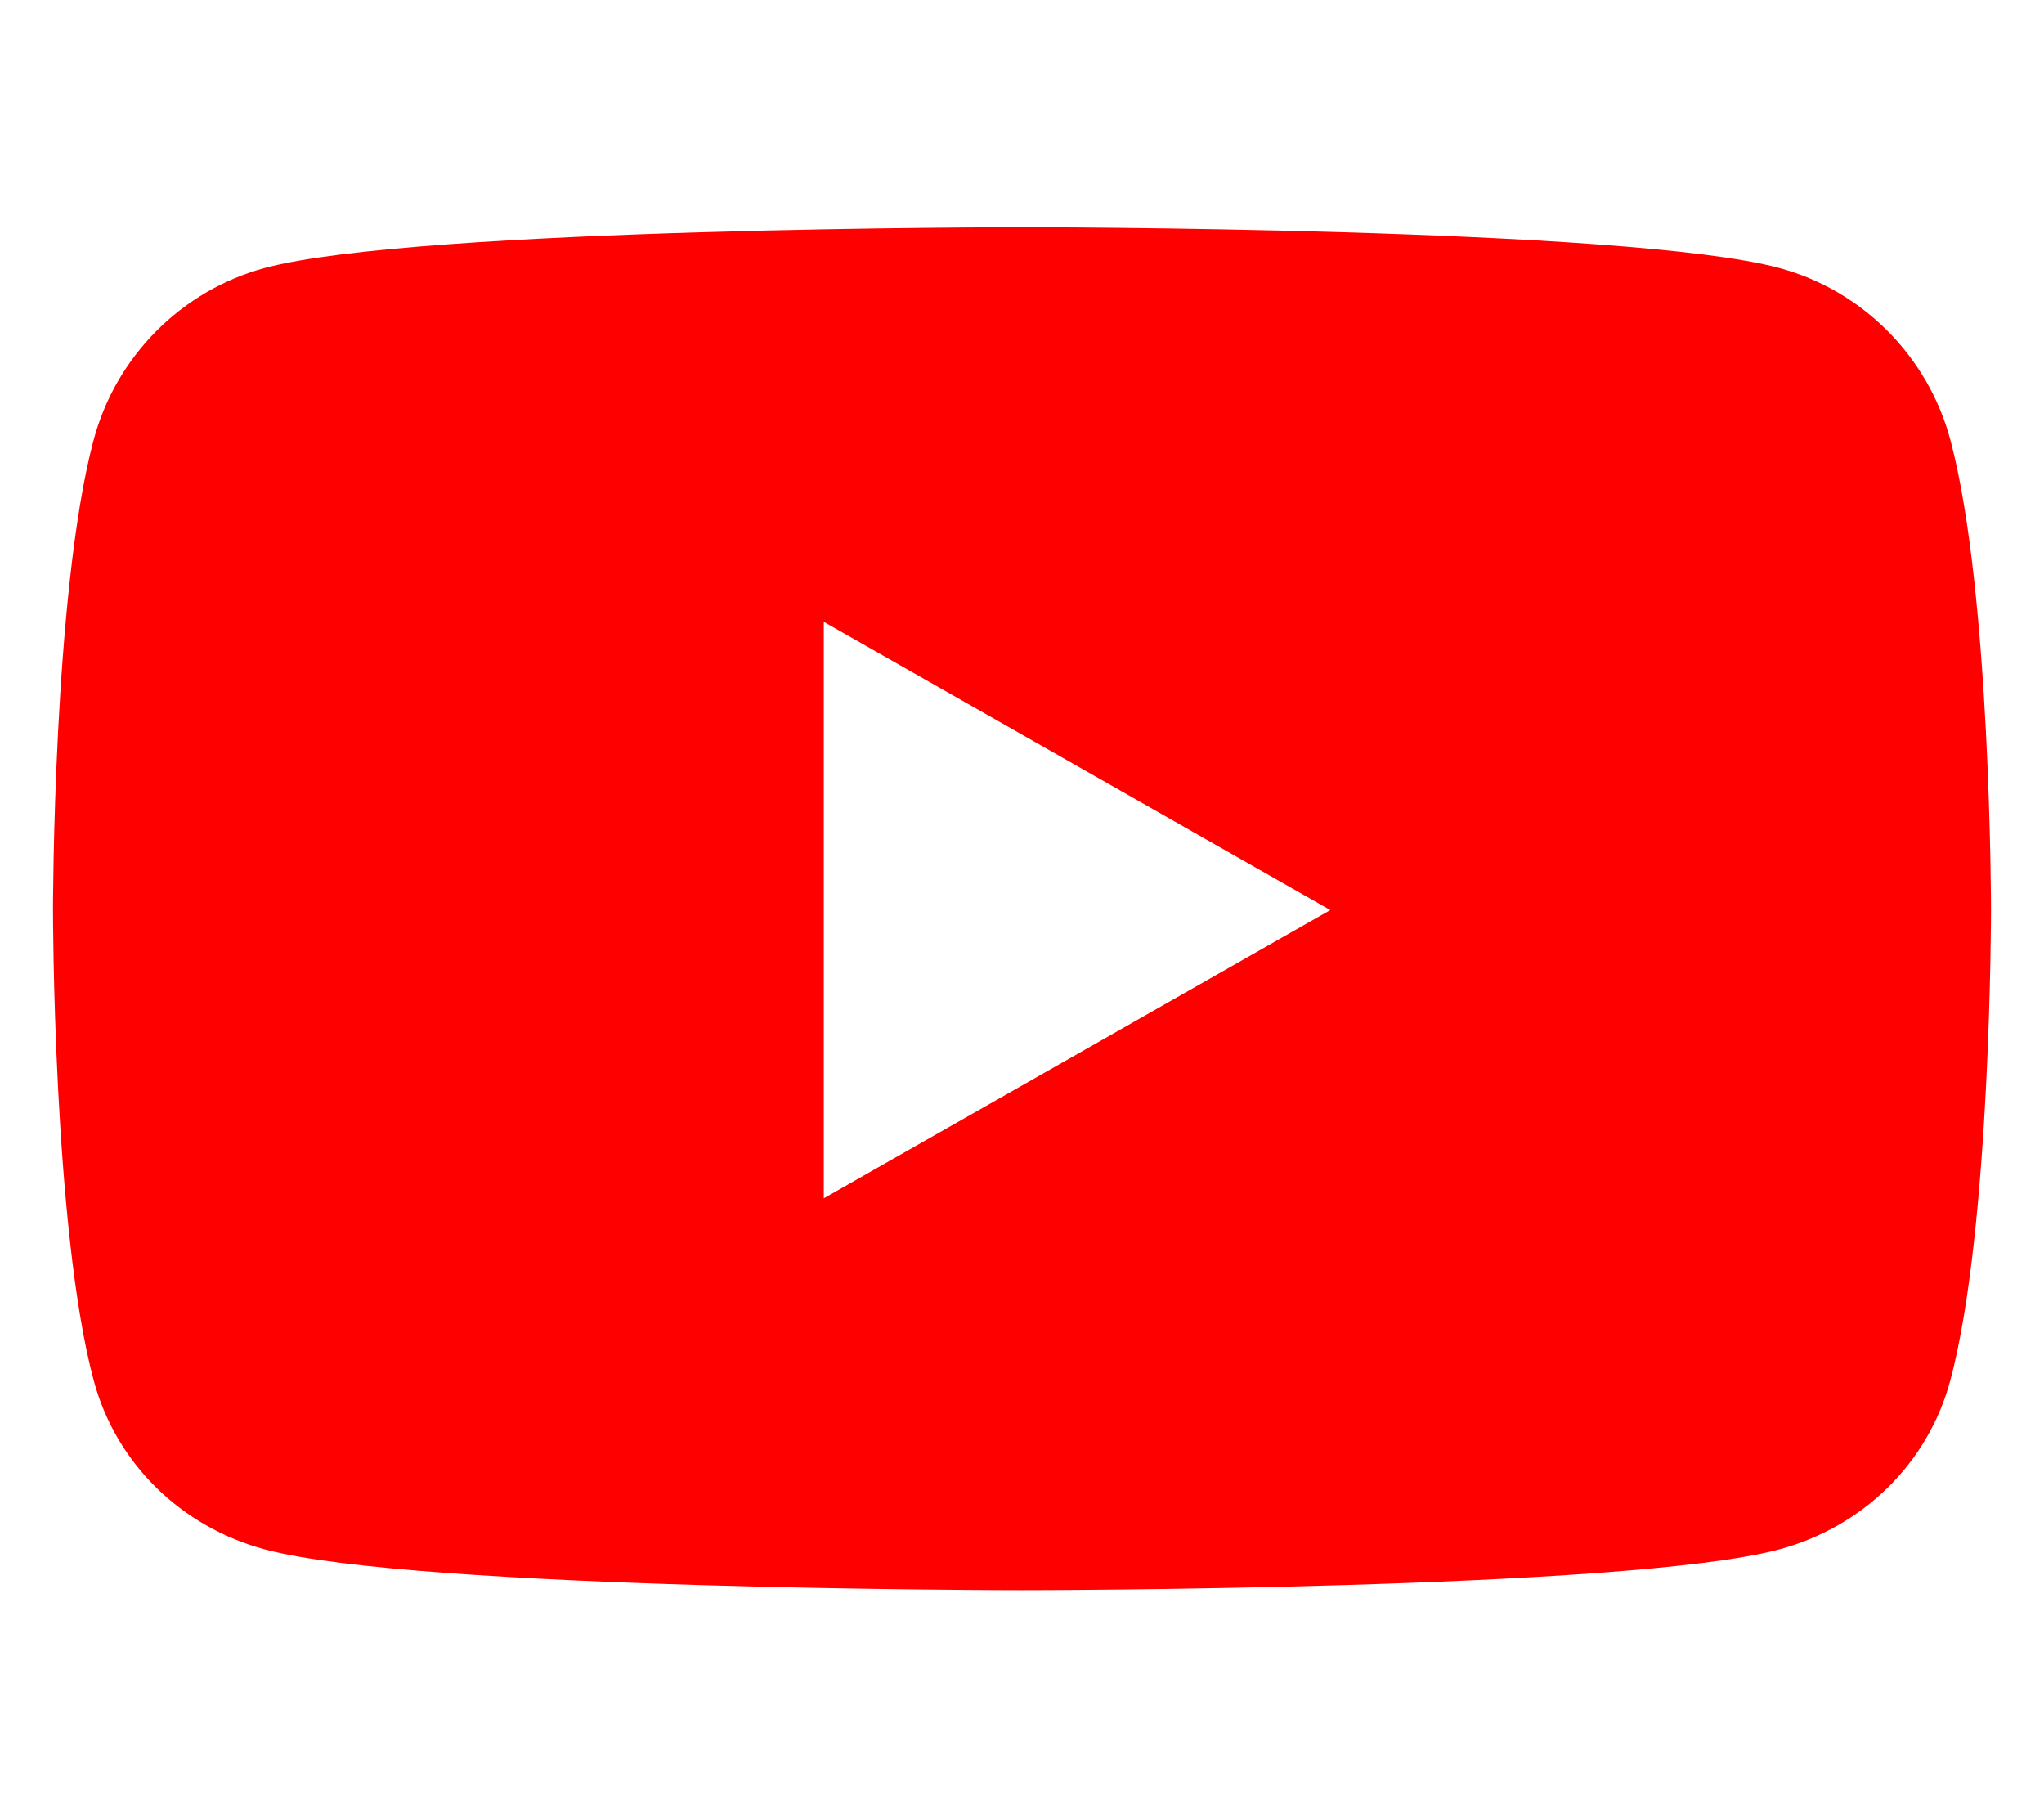
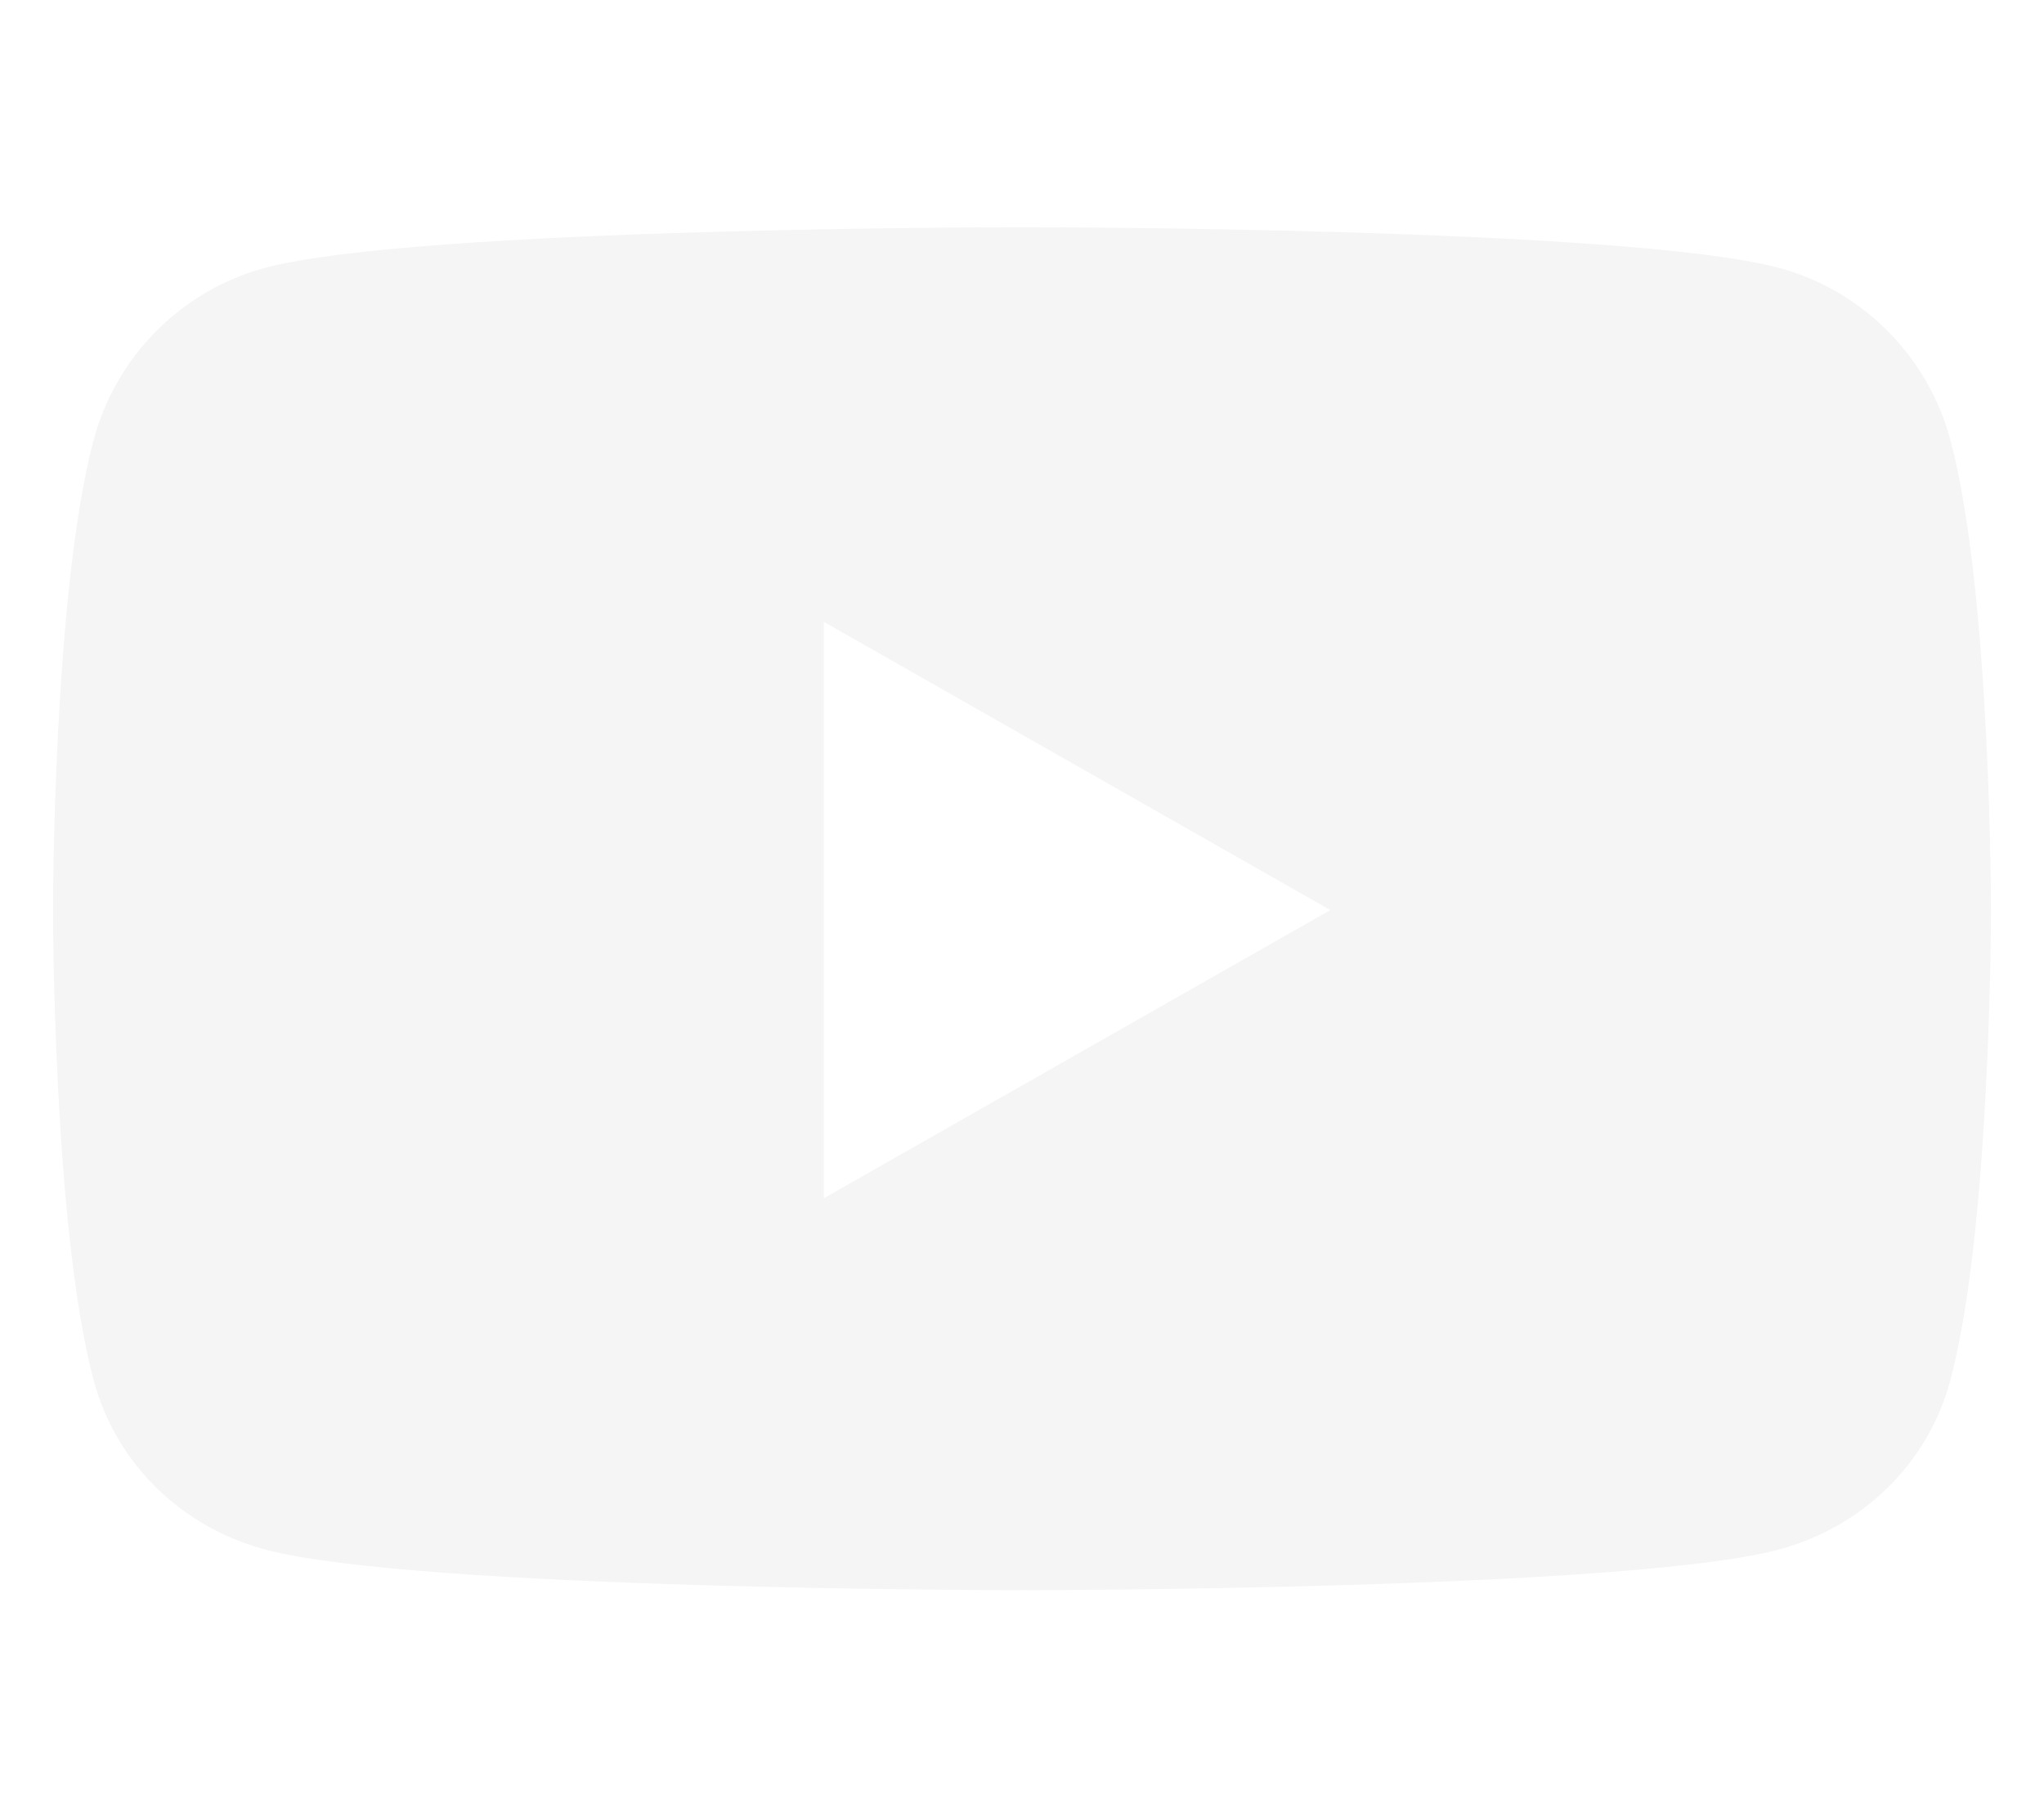
<svg xmlns="http://www.w3.org/2000/svg" aria-hidden="true" focusable="false" data-prefix="fab" data-icon="youtube" class="svg-inline--fa fa-youtube fa-w-18" role="img" viewBox="0 0 576 512">
-   <path fill="red" d="M549.655 124.083c-6.281-23.65-24.787-42.276-48.284-48.597C458.781 64 288 64 288 64S117.22 64 74.629 75.486c-23.497 6.322-42.003 24.947-48.284 48.597-11.412 42.867-11.412 132.305-11.412 132.305s0 89.438 11.412 132.305c6.281 23.65 24.787 41.5 48.284 47.821C117.22 448 288 448 288 448s170.78 0 213.371-11.486c23.497-6.321 42.003-24.171 48.284-47.821 11.412-42.867 11.412-132.305 11.412-132.305s0-89.438-11.412-132.305zm-317.51 213.508V175.185l142.739 81.205-142.739 81.201z" />
+   <path fill="#f5f5f5" d="M549.655 124.083c-6.281-23.65-24.787-42.276-48.284-48.597C458.781 64 288 64 288 64S117.22 64 74.629 75.486c-23.497 6.322-42.003 24.947-48.284 48.597-11.412 42.867-11.412 132.305-11.412 132.305s0 89.438 11.412 132.305c6.281 23.65 24.787 41.5 48.284 47.821C117.22 448 288 448 288 448s170.78 0 213.371-11.486c23.497-6.321 42.003-24.171 48.284-47.821 11.412-42.867 11.412-132.305 11.412-132.305s0-89.438-11.412-132.305zm-317.51 213.508V175.185l142.739 81.205-142.739 81.201z" />
</svg>
